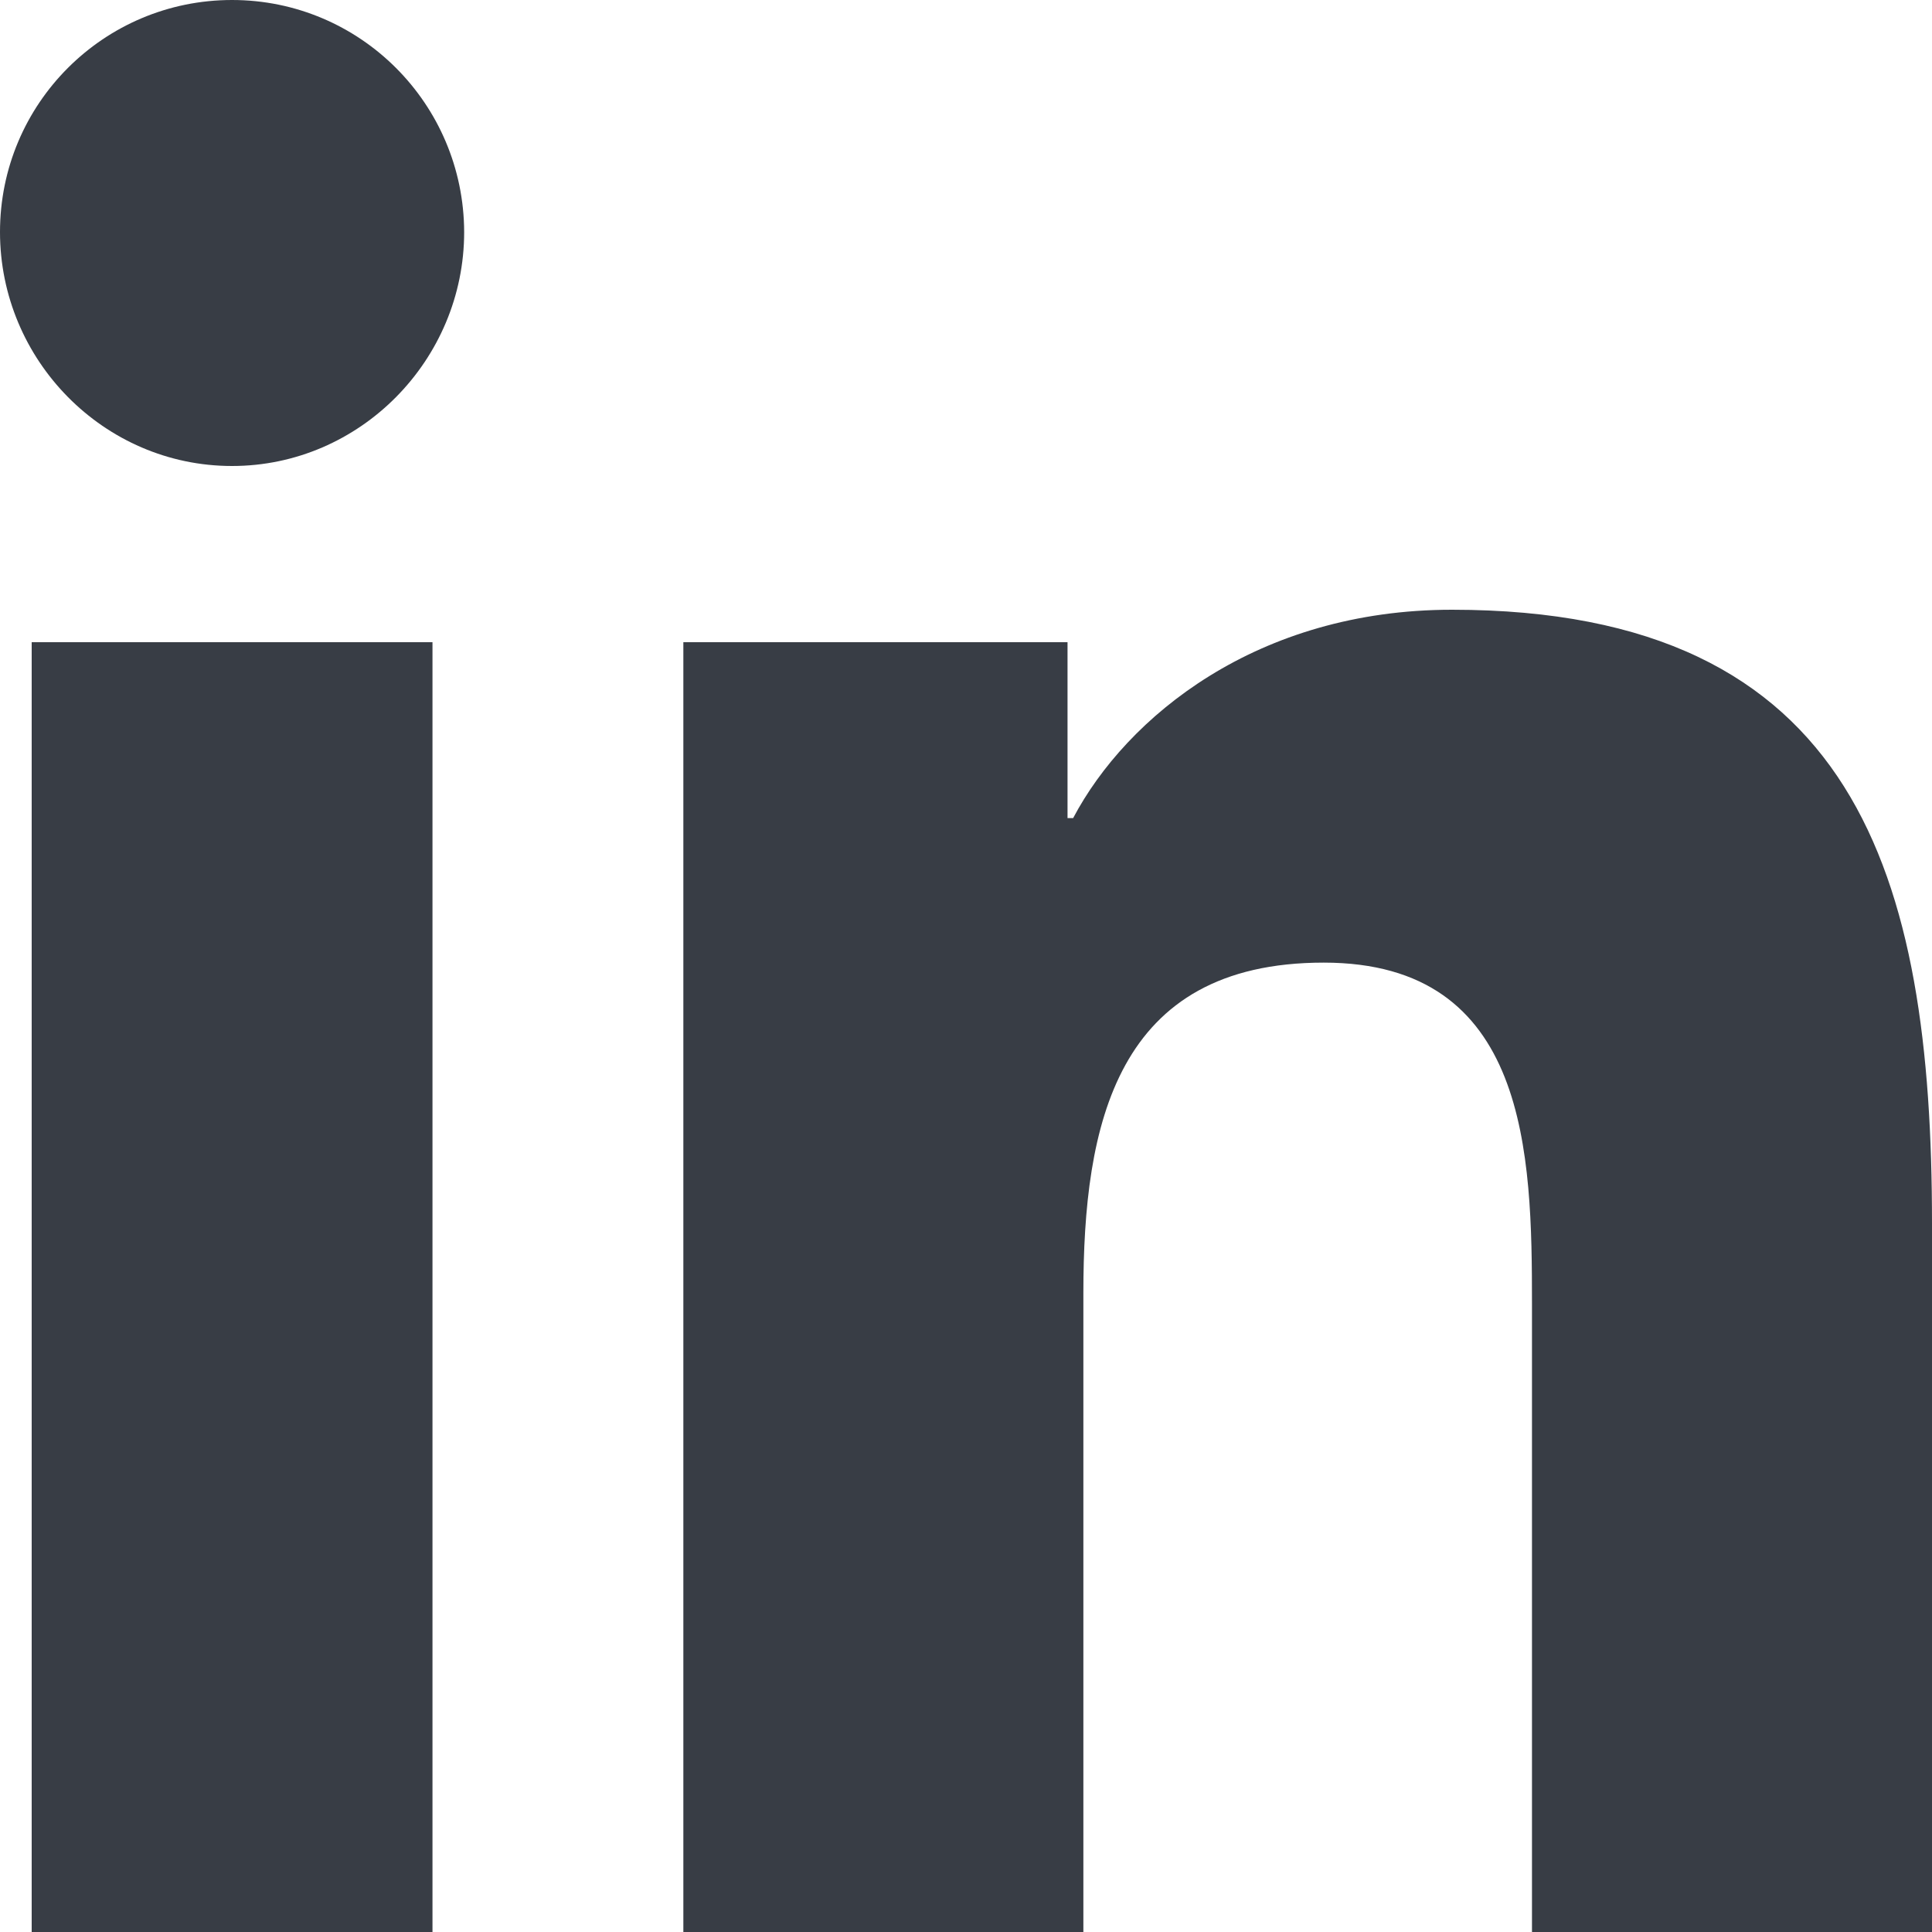
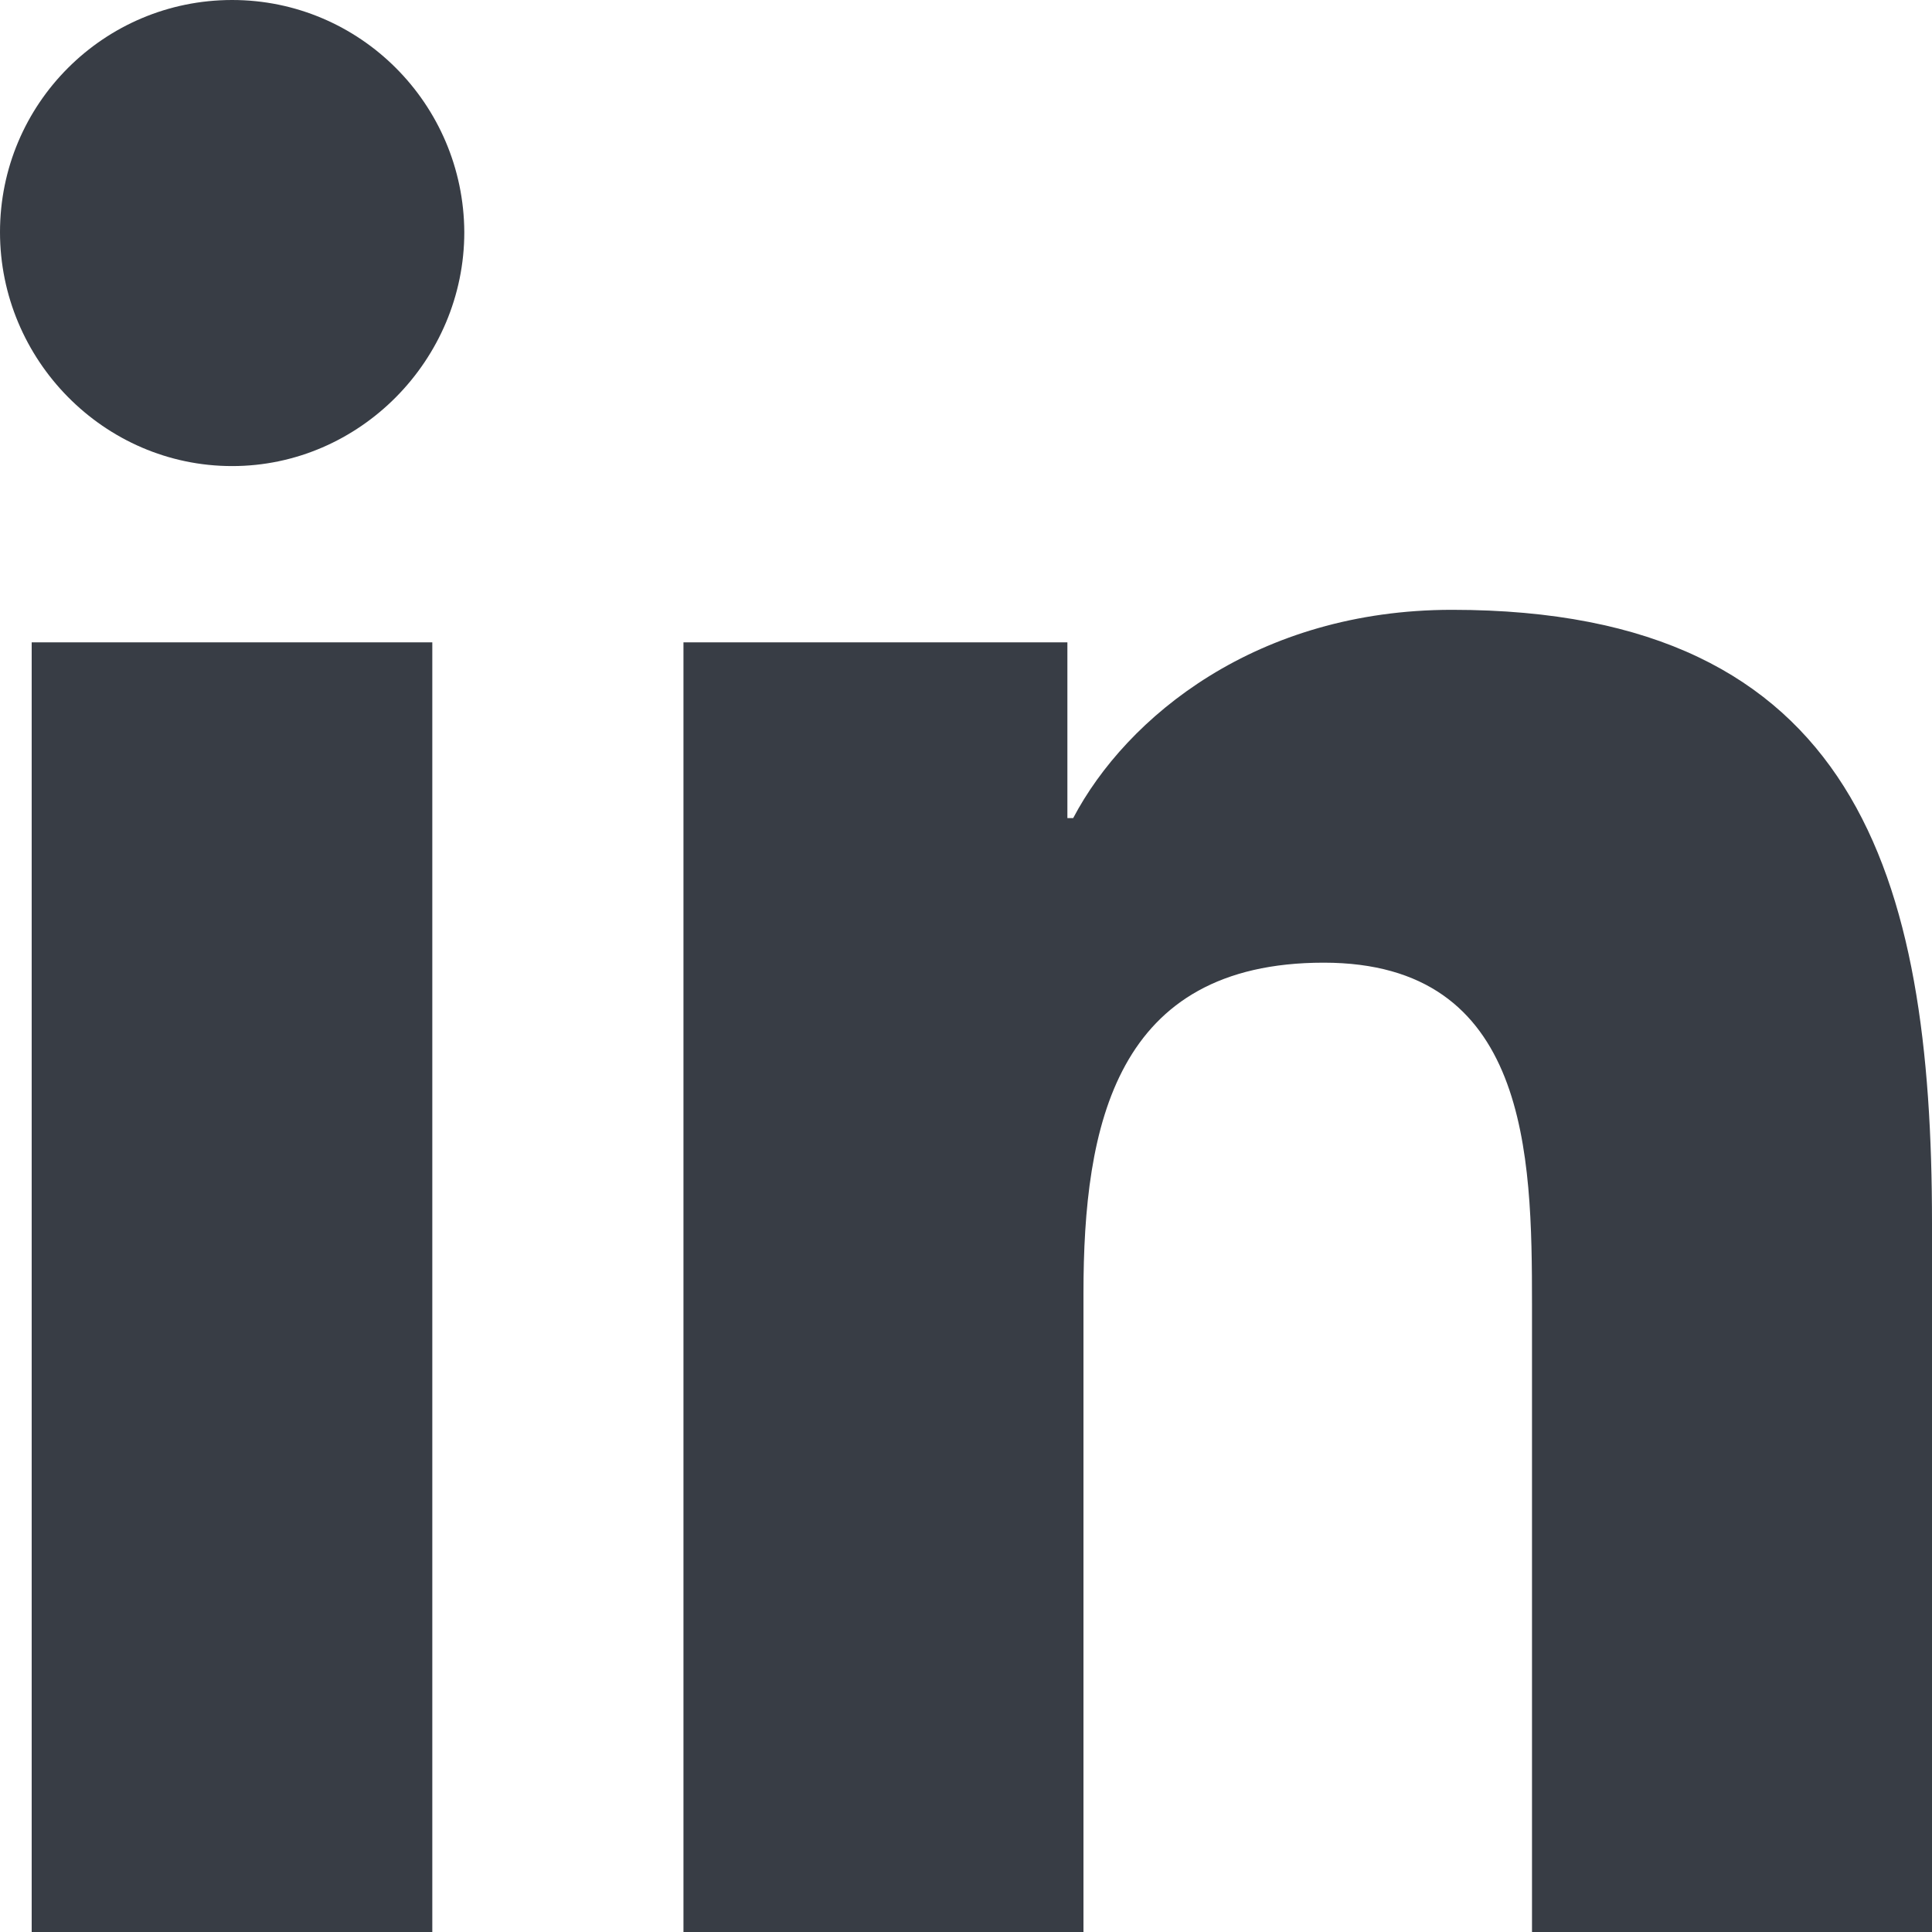
- <svg xmlns="http://www.w3.org/2000/svg" width="20pt" height="20pt" viewBox="0 0 20 20" version="1.1">
+ <svg xmlns="http://www.w3.org/2000/svg" width="25pt" height="25pt" viewBox="0 0 25 25" version="1.1">
  <g id="surface1">
-     <path style=" stroke:none;fill-rule:nonzero;fill:rgb(22%,24%,27%);fill-opacity:1;" d="M 19.996 20 L 20 20 L 20 12.664 C 20 9.074 19.227 6.312 15.031 6.312 C 13.016 6.312 11.664 7.418 11.109 8.469 L 11.051 8.469 L 11.051 6.648 L 7.074 6.648 L 7.074 20 L 11.215 20 L 11.215 13.387 C 11.215 11.648 11.547 9.965 13.703 9.965 C 15.824 9.965 15.859 11.949 15.859 13.5 L 15.859 20 Z M 19.996 20 " />
-     <path style=" stroke:none;fill-rule:nonzero;fill:rgb(22%,24%,27%);fill-opacity:1;" d="M 0.328 6.648 L 4.477 6.648 L 4.477 20 L 0.328 20 Z M 0.328 6.648 " />
-     <path style=" stroke:none;fill-rule:nonzero;fill:rgb(22%,24%,27%);fill-opacity:1;" d="M 2.402 0 C 1.074 0 0 1.074 0 2.402 C 0 3.727 1.074 4.824 2.402 4.824 C 3.727 4.824 4.805 3.727 4.805 2.402 C 4.801 1.074 3.727 0 2.402 0 Z M 2.402 0 " />
+     <path style=" stroke:none;fill-rule:nonzero;fill:rgb(21.961%,23.922%,27.059%);fill-opacity:1;" d="M 24.996 25 L 25 25 L 25 15.828 C 25 11.344 24.031 7.891 18.789 7.891 C 16.27 7.891 14.578 9.273 13.887 10.586 L 13.812 10.586 L 13.812 8.312 L 8.844 8.312 L 8.844 25 L 14.02 25 L 14.02 16.734 C 14.02 14.562 14.434 12.457 17.129 12.457 C 19.781 12.457 19.824 14.938 19.824 16.875 L 19.824 25 Z M 24.996 25 " />
+     <path style=" stroke:none;fill-rule:nonzero;fill:rgb(21.961%,23.922%,27.059%);fill-opacity:1;" d="M 0.41 8.312 L 5.594 8.312 L 5.594 25 L 0.41 25 Z M 0.41 8.312 " />
+     <path style=" stroke:none;fill-rule:nonzero;fill:rgb(21.961%,23.922%,27.059%);fill-opacity:1;" d="M 3.004 0 C 1.344 0 0 1.344 0 3.004 C 0 4.656 1.344 6.031 3.004 6.031 C 4.656 6.031 6.008 4.656 6.008 3.004 C 6 1.344 4.656 0 3.004 0 Z M 3.004 0 " />
  </g>
</svg>
